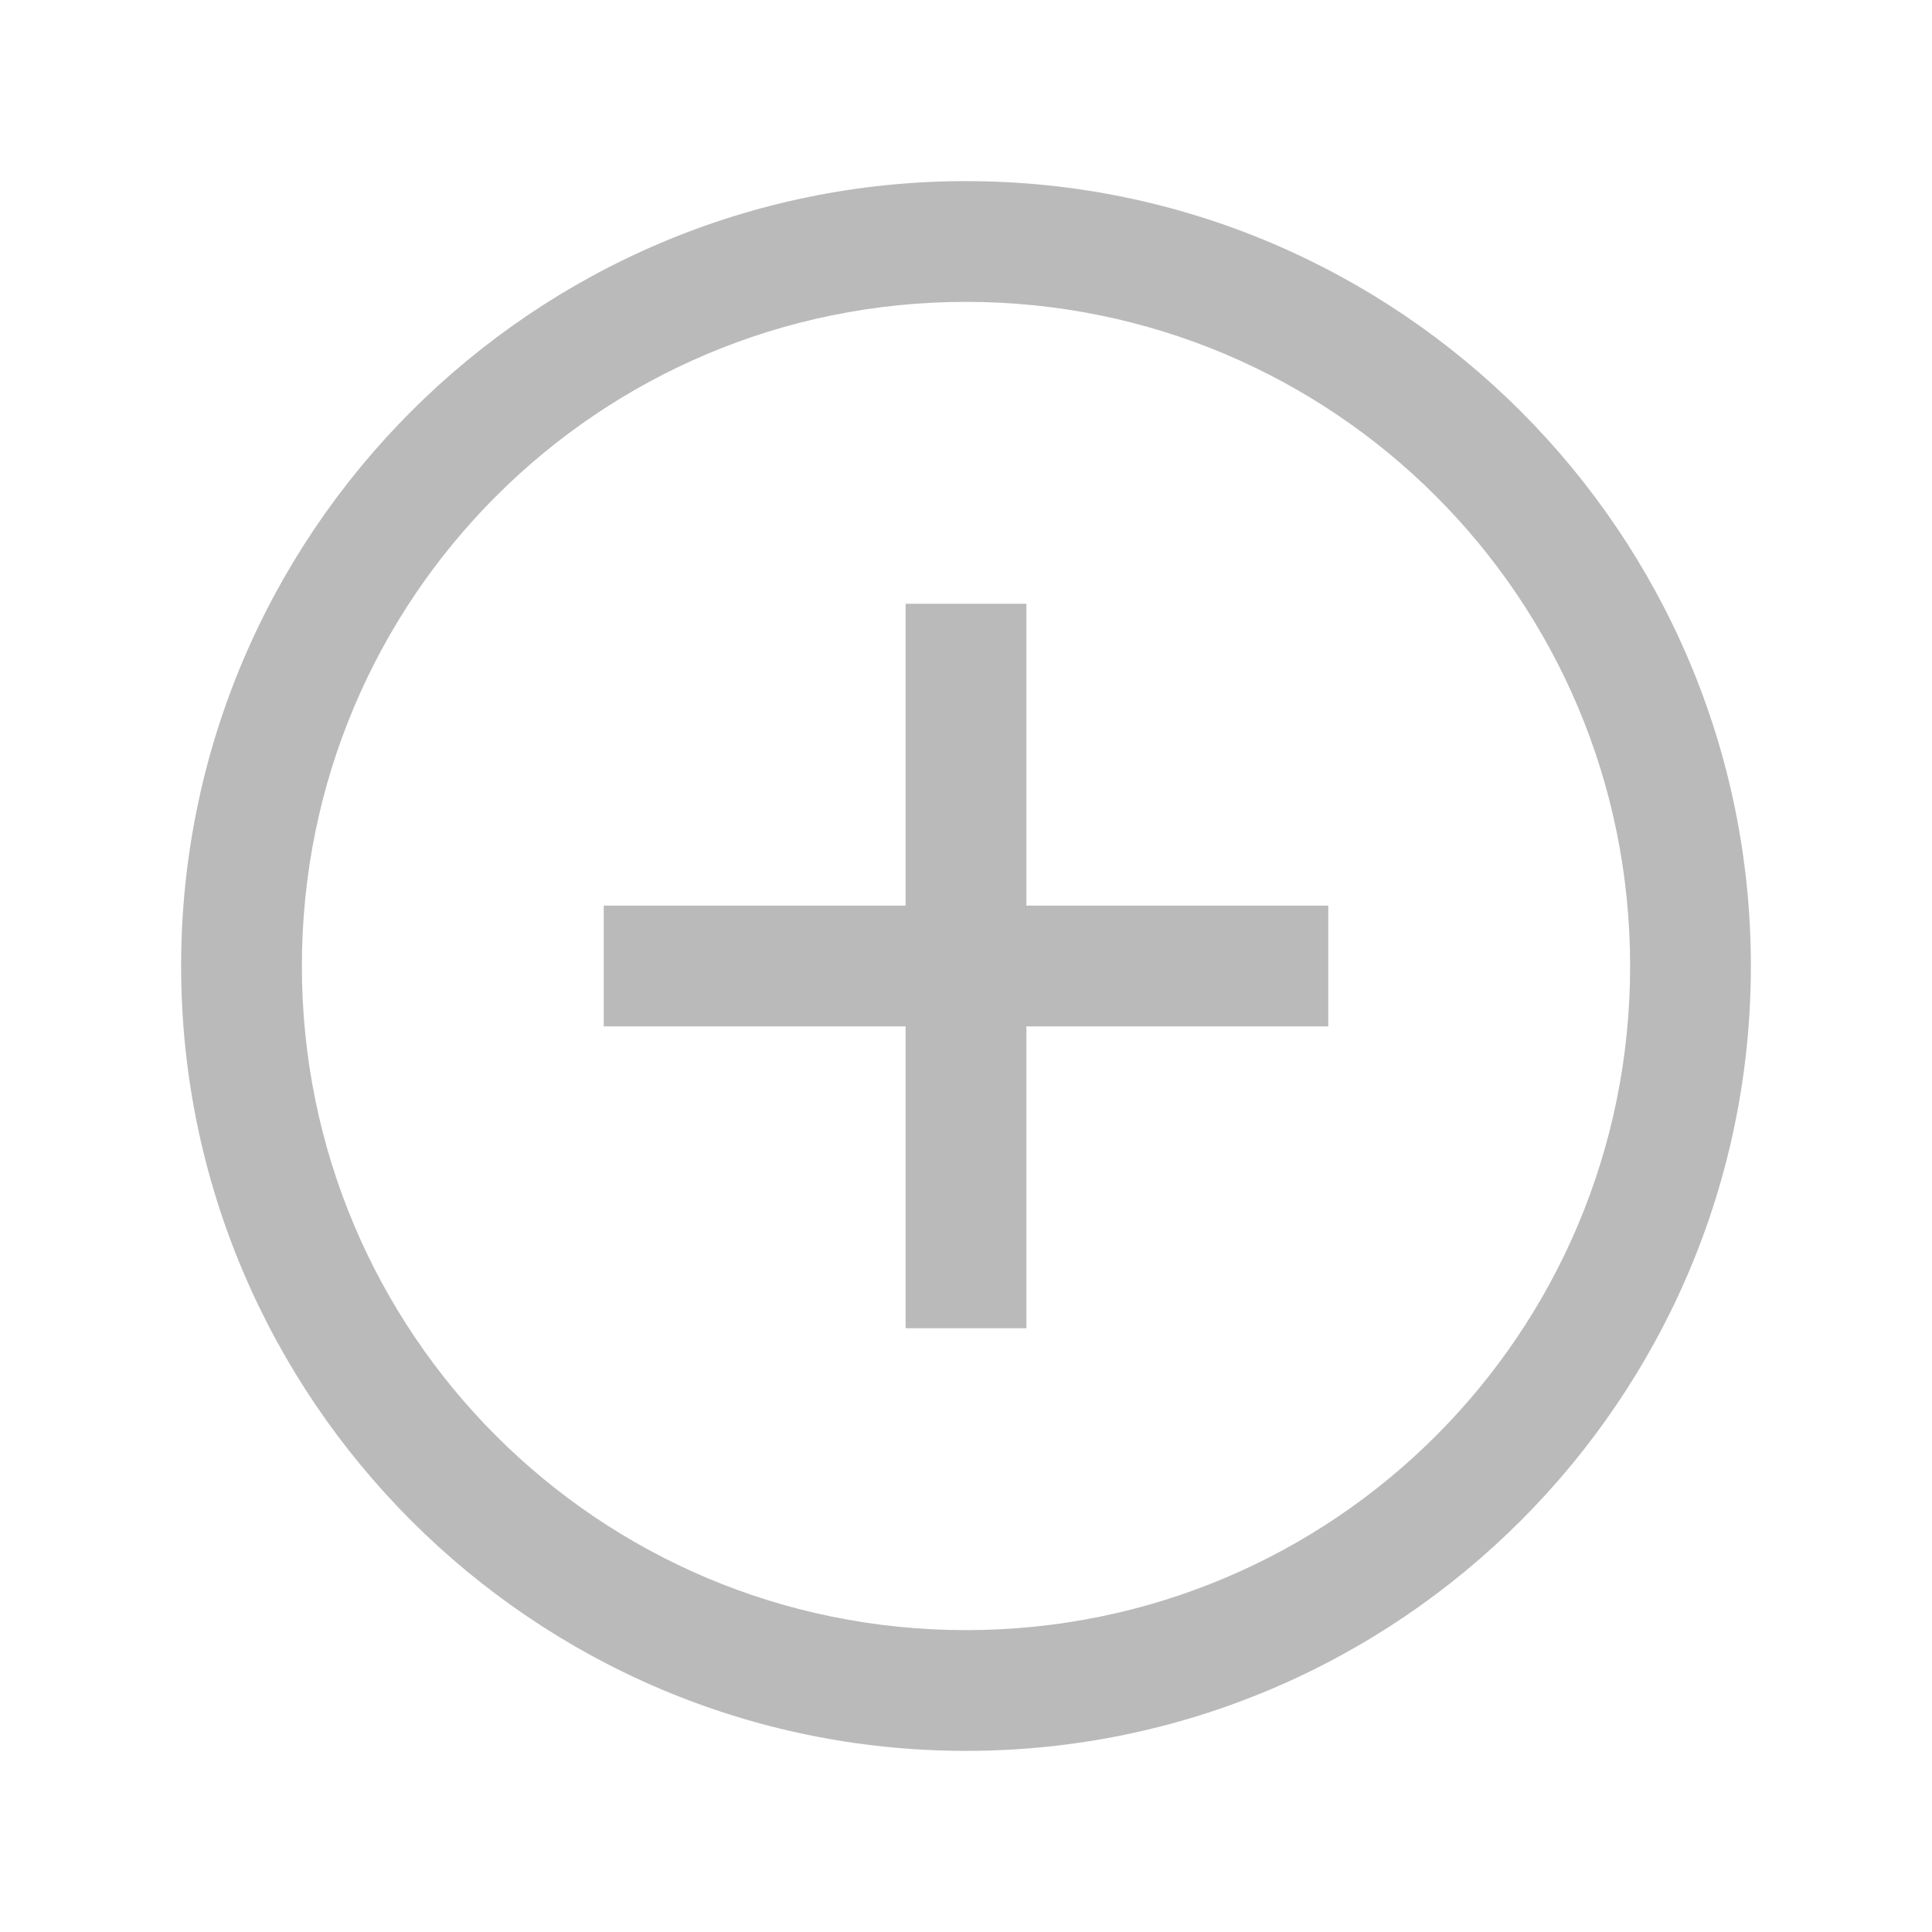
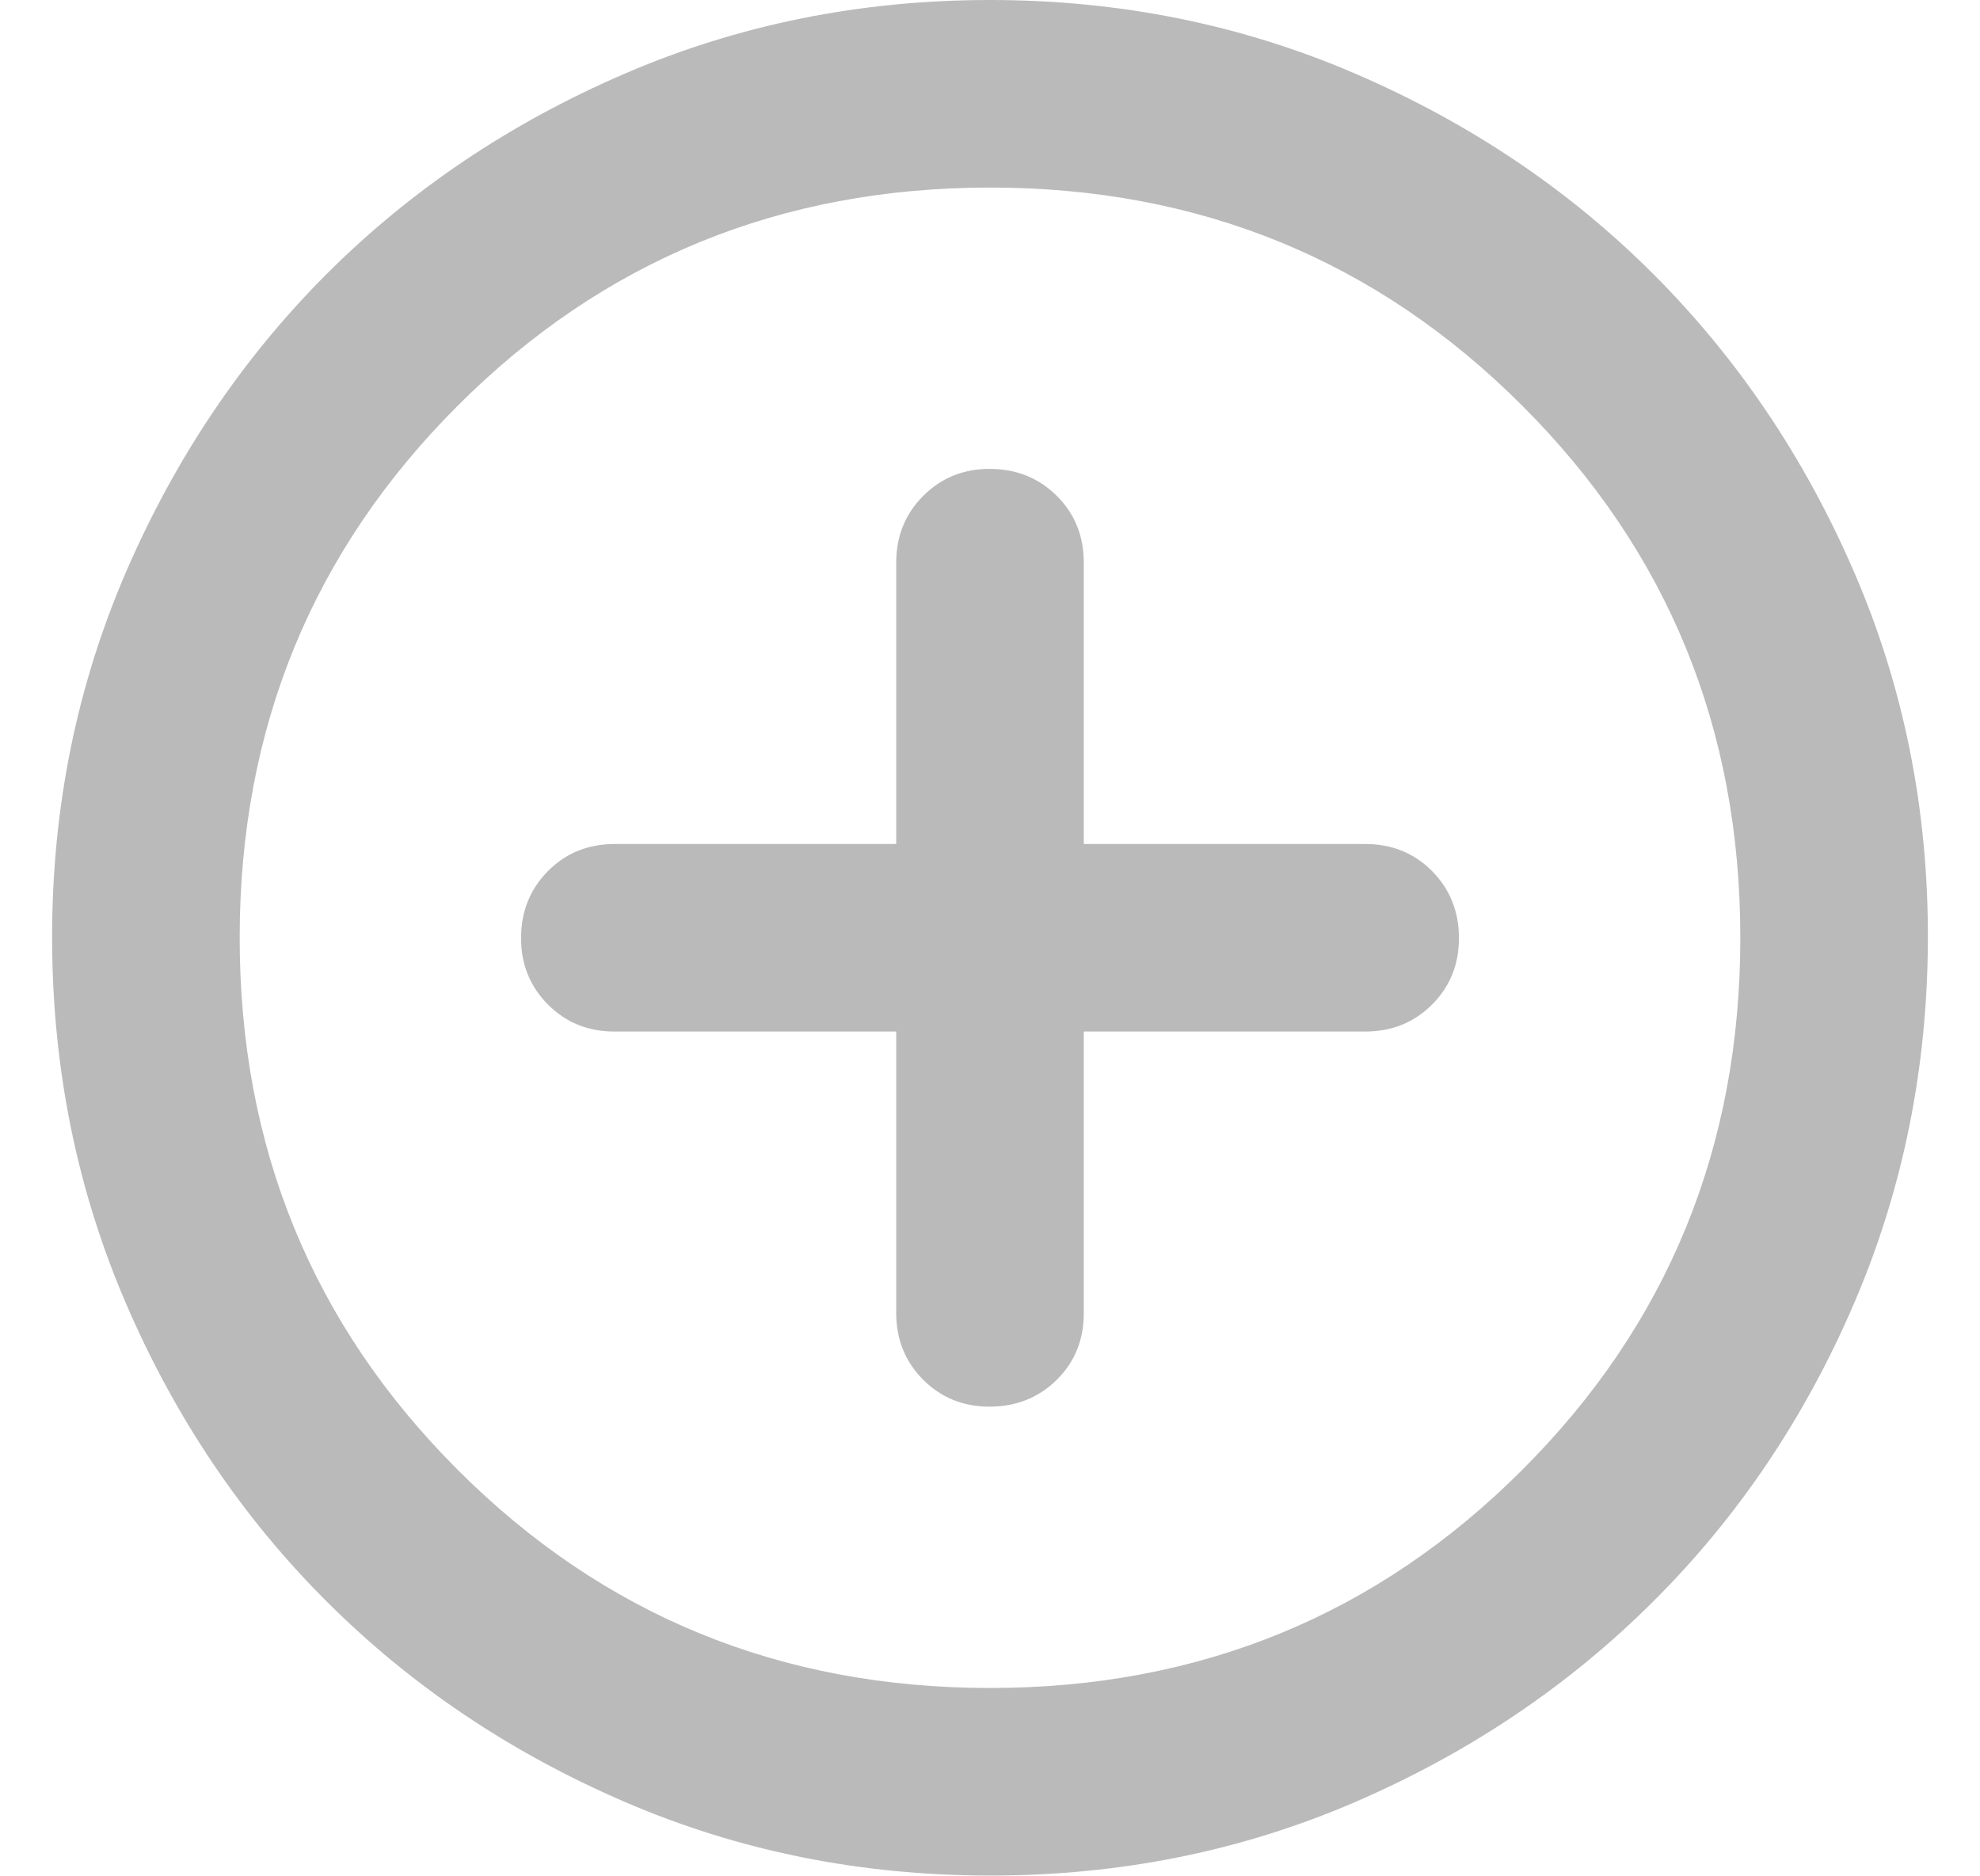
- <svg xmlns="http://www.w3.org/2000/svg" width="128" height="128" viewBox="0 0 32 32">
-   <path fill="#bababa" d="M16 3C8.832 3 3 8.832 3 16s5.832 13 13 13s13-5.832 13-13S23.168 3 16 3m0 2c6.087 0 11 4.913 11 11s-4.913 11-11 11S5 22.087 5 16S9.913 5 16 5m-1 5v5h-5v2h5v5h2v-5h5v-2h-5v-5z" />
+ <svg xmlns="http://www.w3.org/2000/svg" width="19" height="18" viewBox="0 0 19 18" fill="none">
+   <path d="M8.6 9.9V12.6C8.6 12.855 8.686 13.069 8.859 13.242C9.032 13.415 9.246 13.501 9.5 13.5C9.754 13.499 9.968 13.413 10.142 13.241C10.315 13.069 10.401 12.855 10.4 12.6V9.9H13.1C13.355 9.9 13.569 9.814 13.742 9.641C13.915 9.468 14.001 9.254 14 9C13.999 8.746 13.913 8.532 13.741 8.359C13.569 8.186 13.355 8.1 13.1 8.1H10.4V5.4C10.4 5.145 10.314 4.931 10.141 4.759C9.968 4.587 9.754 4.501 9.5 4.5C9.246 4.499 9.032 4.586 8.859 4.759C8.686 4.933 8.6 5.146 8.6 5.4V8.1H5.9C5.645 8.1 5.431 8.186 5.259 8.359C5.087 8.532 5.001 8.746 5 9C4.999 9.254 5.086 9.468 5.259 9.642C5.433 9.815 5.646 9.901 5.9 9.9H8.6ZM9.5 18C8.255 18 7.085 17.764 5.99 17.291C4.895 16.818 3.942 16.177 3.132 15.367C2.322 14.558 1.681 13.606 1.209 12.51C0.737 11.414 0.501 10.244 0.5 9C0.499 7.756 0.736 6.586 1.209 5.49C1.683 4.394 2.324 3.442 3.132 2.632C3.941 1.823 4.894 1.182 5.99 0.709C7.086 0.236 8.256 0 9.5 0C10.744 0 11.914 0.236 13.01 0.709C14.106 1.182 15.059 1.823 15.867 2.632C16.676 3.442 17.318 4.394 17.792 5.49C18.266 6.586 18.502 7.756 18.5 9C18.498 10.244 18.262 11.414 17.791 12.51C17.32 13.606 16.679 14.558 15.867 15.367C15.056 16.177 14.104 16.818 13.01 17.292C11.916 17.765 10.746 18.001 9.5 18ZM9.5 16.2C11.51 16.2 13.213 15.502 14.607 14.107C16.003 12.713 16.7 11.01 16.7 9C16.7 6.99 16.003 5.287 14.607 3.893C13.213 2.498 11.51 1.8 9.5 1.8C7.49 1.8 5.787 2.498 4.393 3.893C2.998 5.287 2.3 6.99 2.3 9C2.3 11.01 2.998 12.713 4.393 14.107C5.787 15.502 7.49 16.2 9.5 16.2Z" fill="#bababa" />
</svg>
